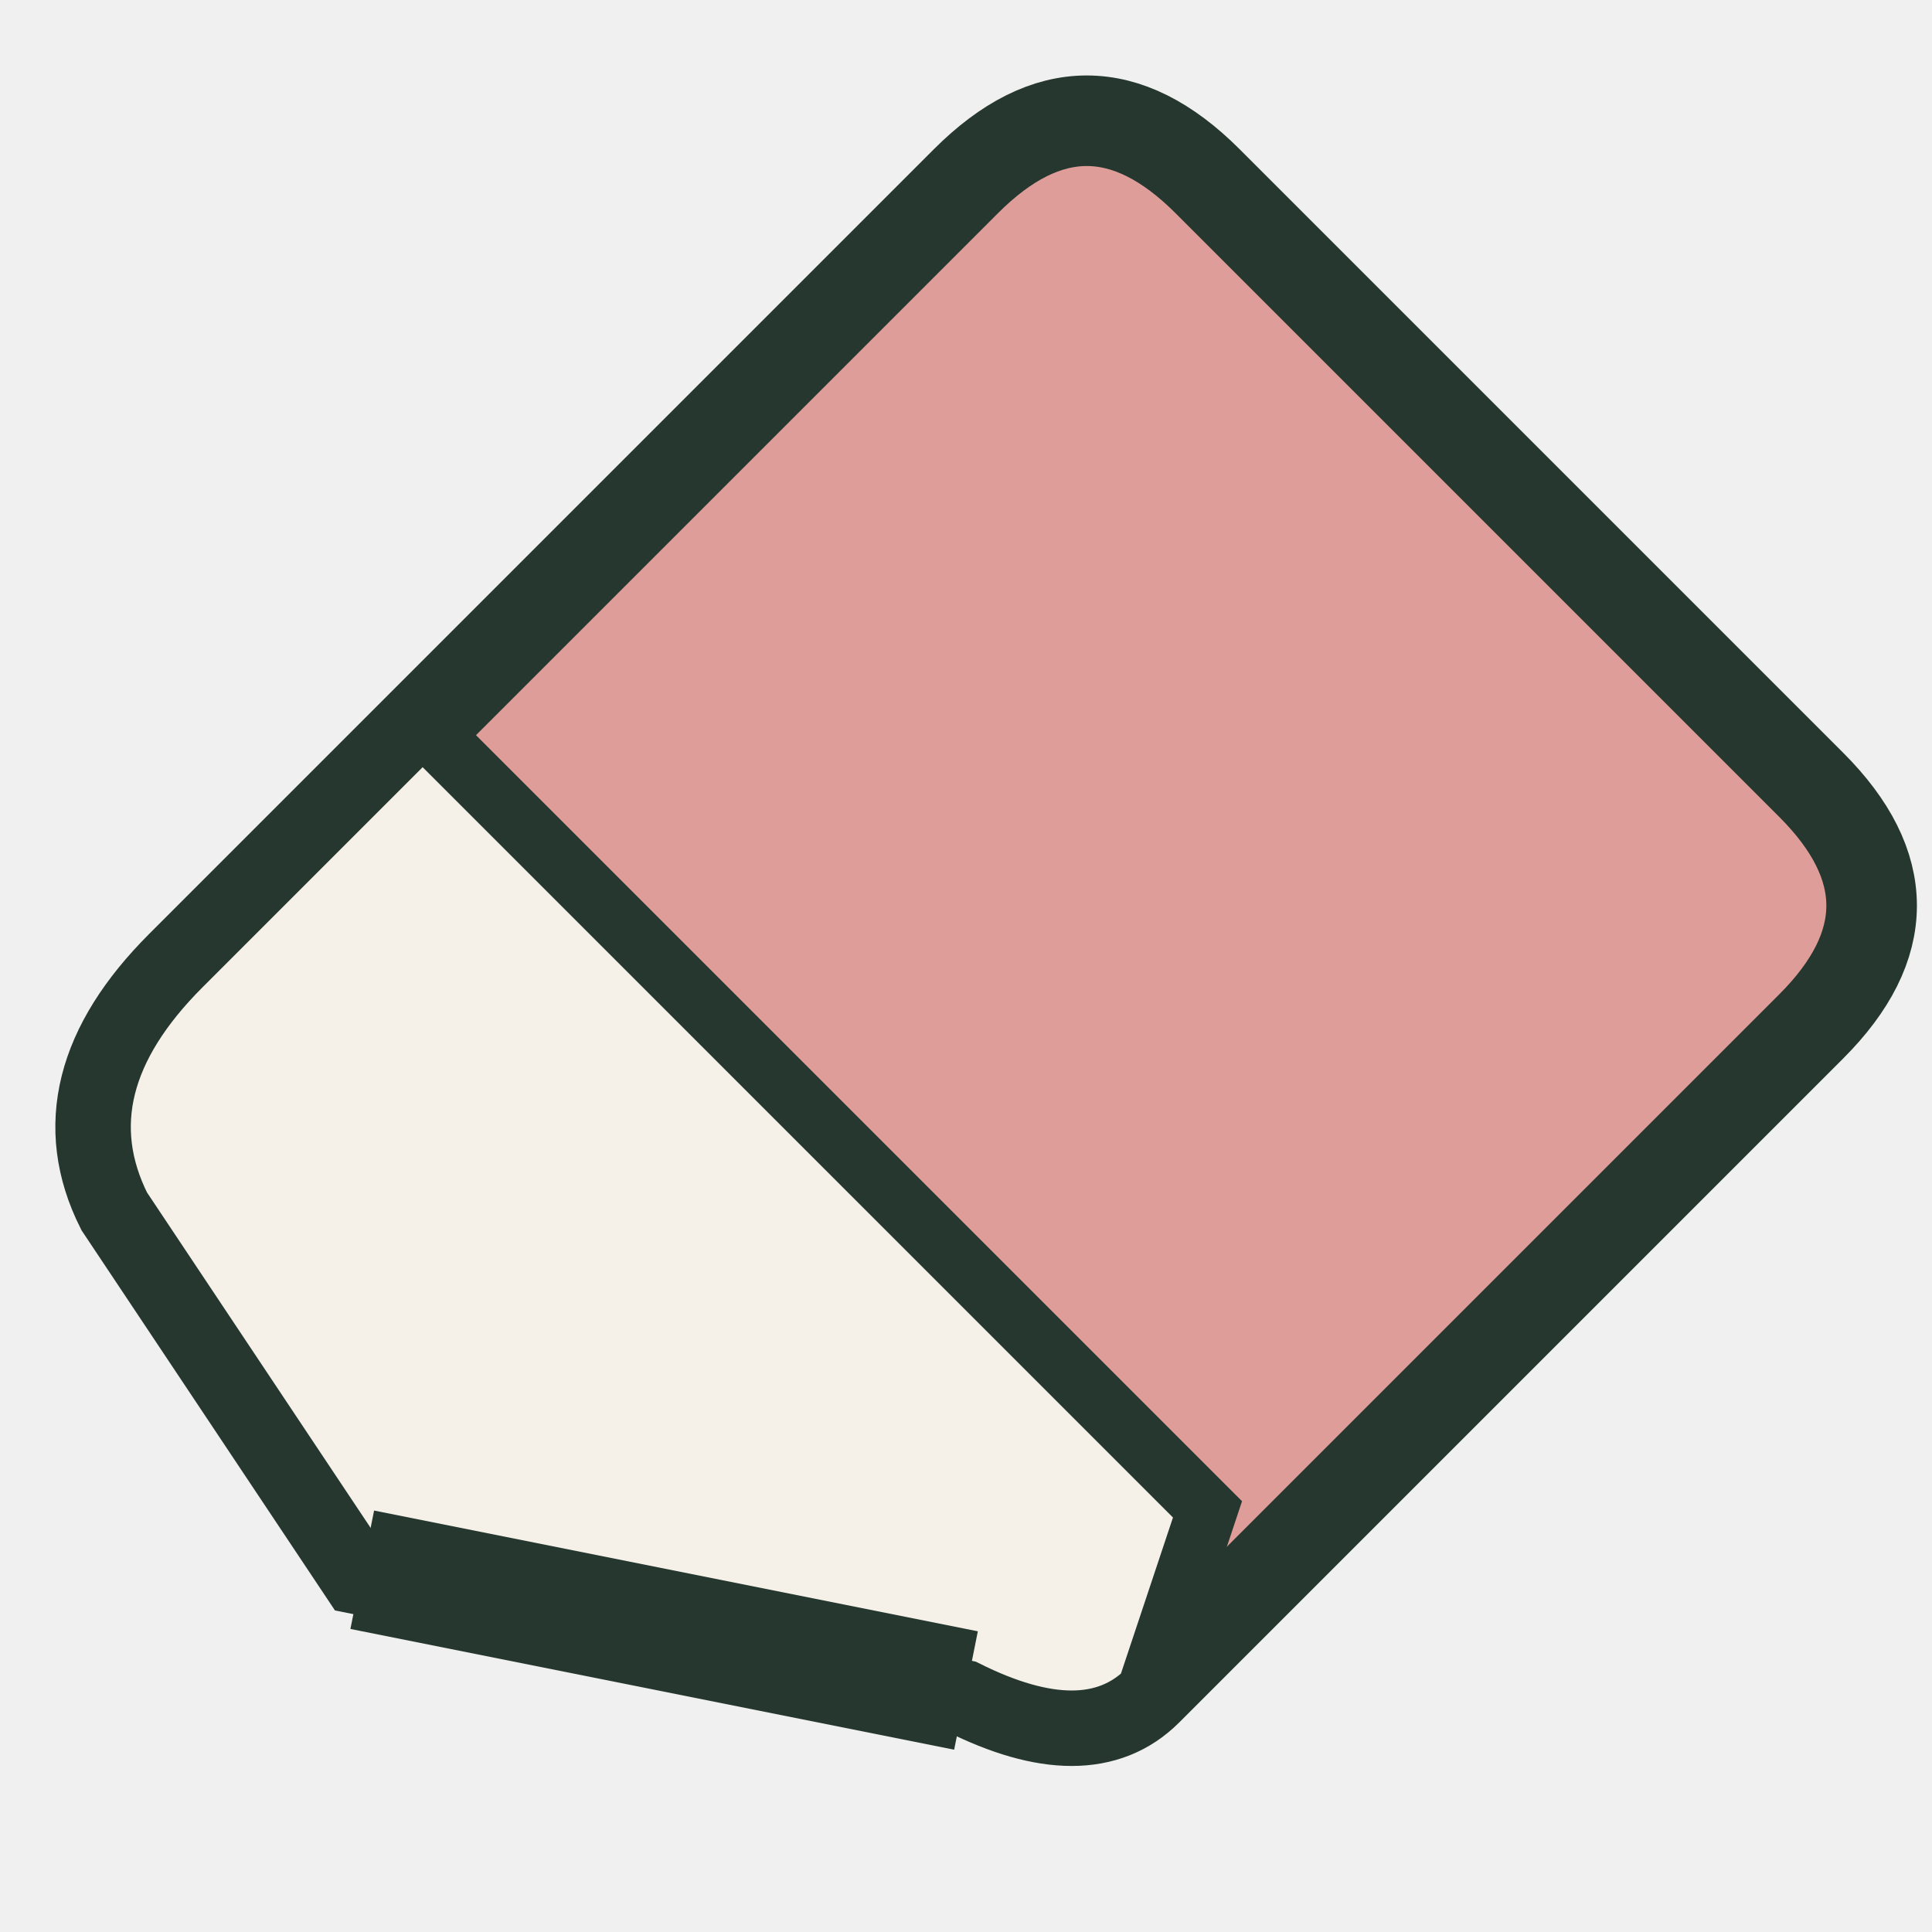
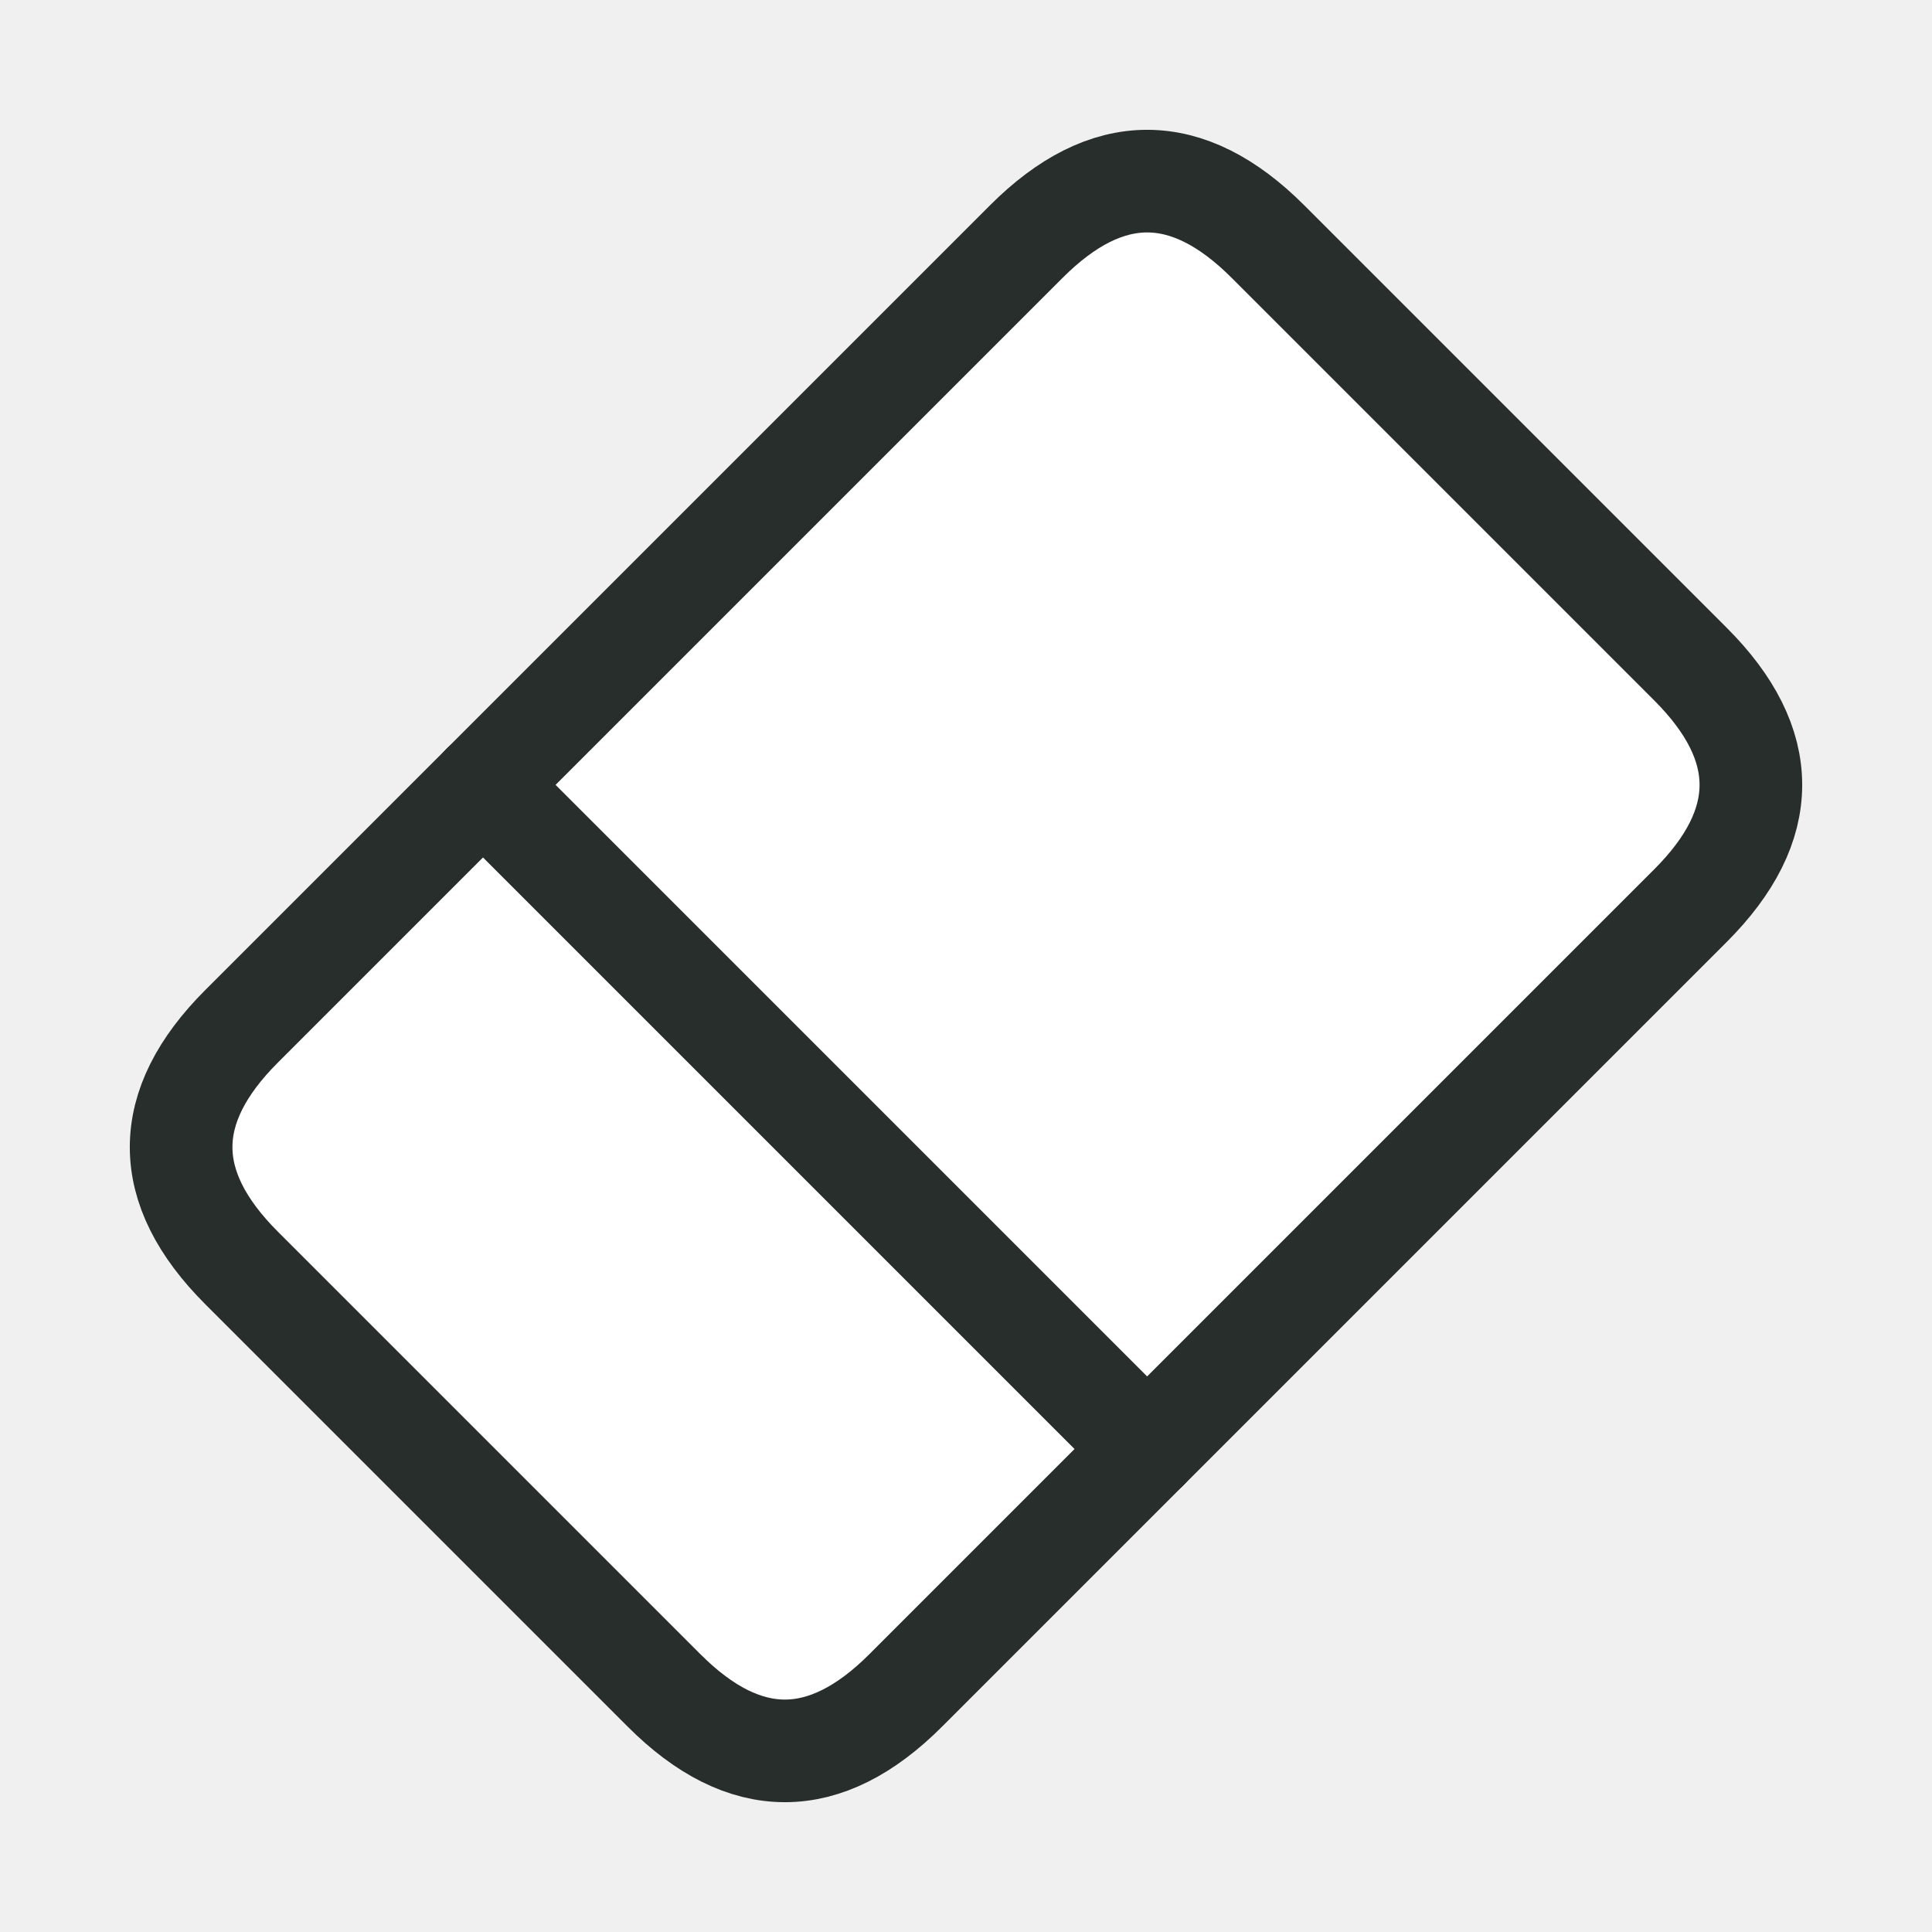
<svg xmlns="http://www.w3.org/2000/svg" width="32" height="32" viewBox="0 0 32 32">
-   <path d="m6 26-4-6q-1-2 1-4L16 3q2-2 4 0l10 10q2 2 0 4L19 28q-1 1-3 0Z" fill="#df9d9a" stroke="#25372e" stroke-width="1.5" />
-   <path d="m6 26-4-6q-1-2 1-4l4-4 13 13-1 3q-1 1-3 0Z" fill="#f5f1e9" stroke="#25372e" />
-   <path d="m6 26 10 2" stroke="#25372e" stroke-width="2" />
+   <g fill="white" stroke="#282e2c" stroke-width="1.7" stroke-linecap="round" stroke-linejoin="round">
+     <path d="M4 17 17 4q2-2 4 0l7 7q2 2 0 4L15 28q-2 2-4 0l-7-7q-2-2 0-4Z" />
+     <path d="m8 13 11 11" fill="none" />
+   </g>
</svg>
